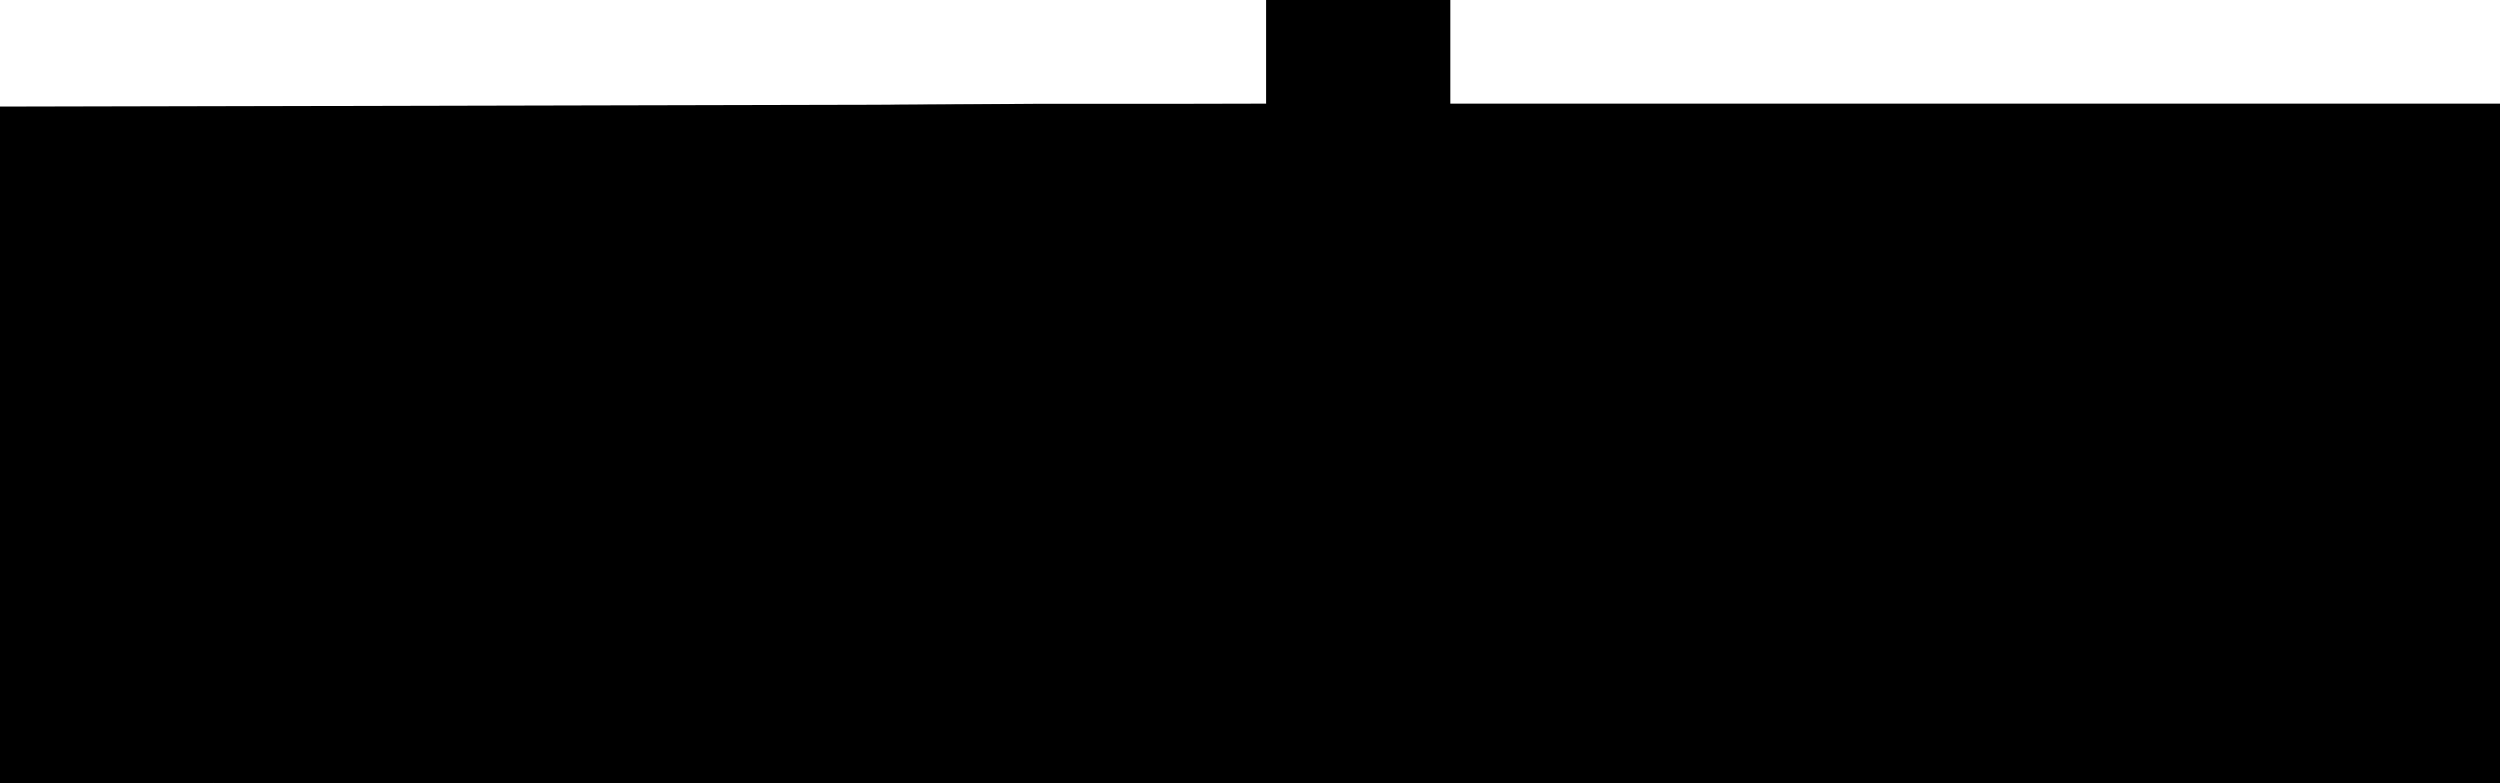
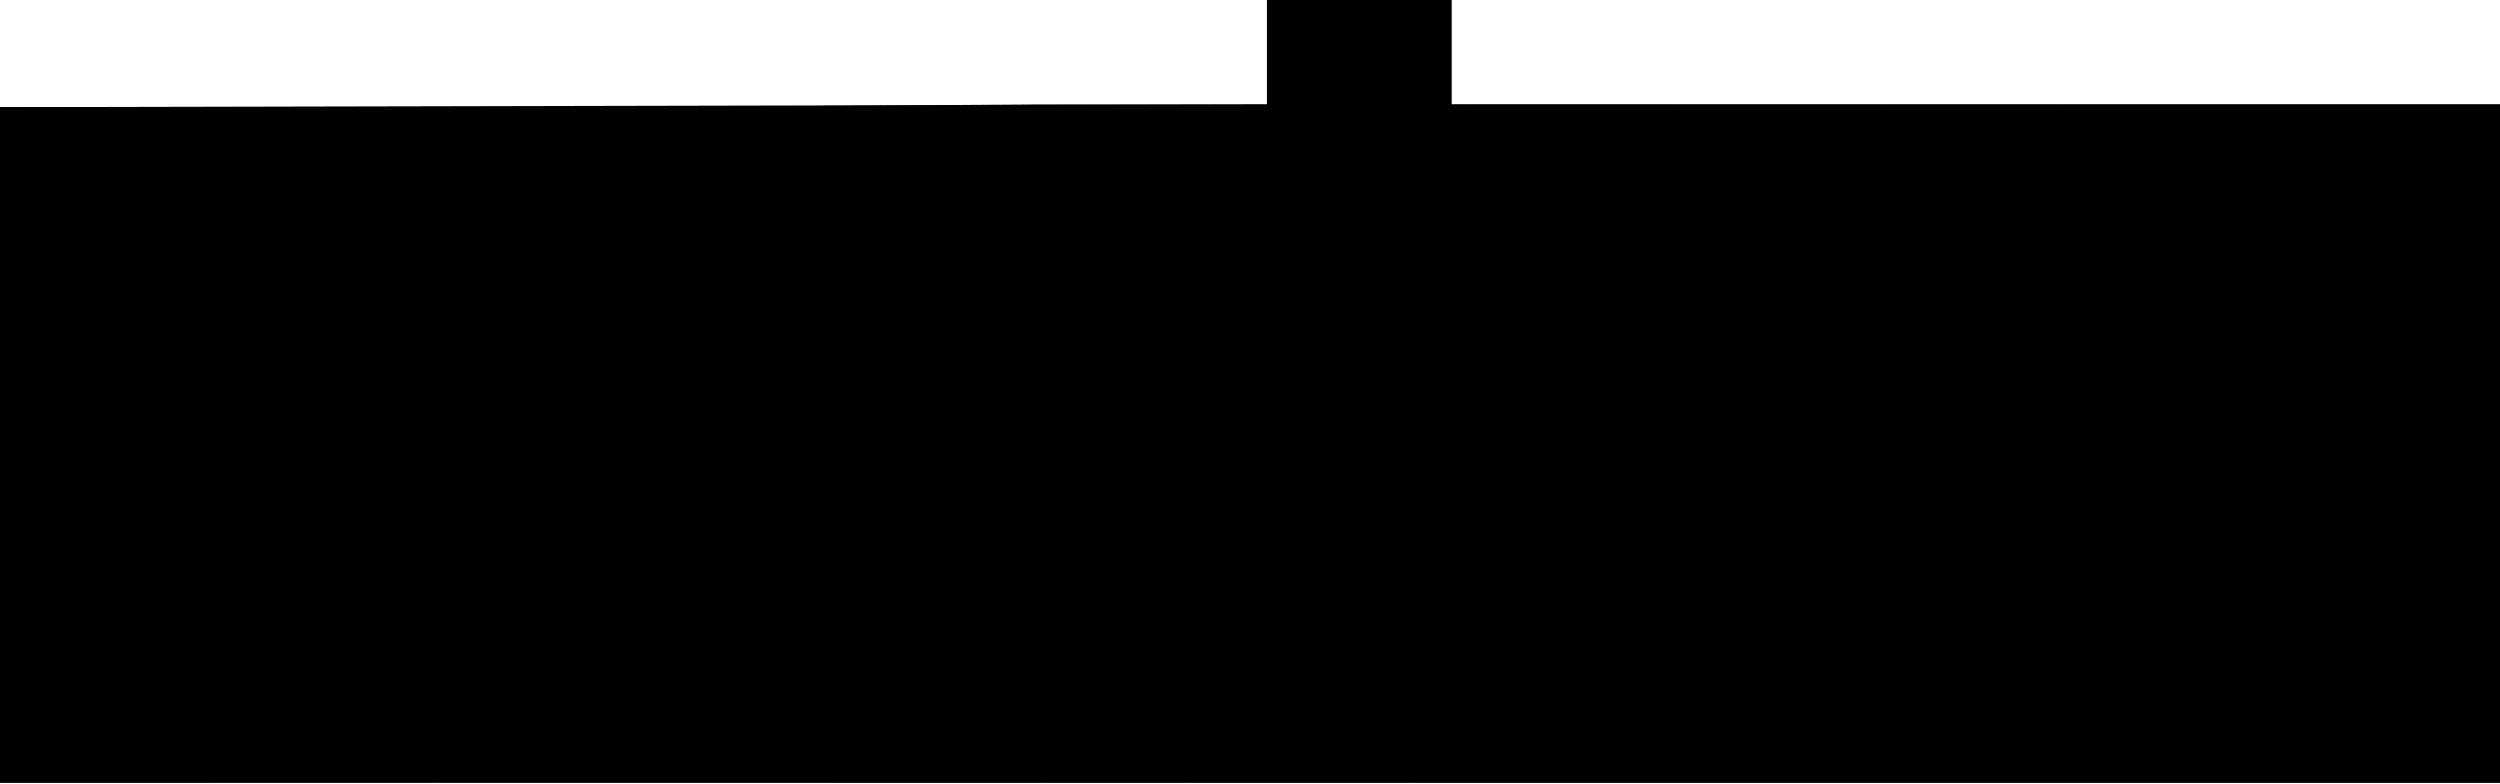
- <svg xmlns="http://www.w3.org/2000/svg" viewBox="0 0 843 264">
-   <path d="m0 36 427-1V0h62v35h354v229H0Z" />
-   <path d="M75 36v96H0V36ZM75 36h137v121H75v-54zm137 0 138-1 1 120v2H212z" />
-   <path d="M350 35h77l1 121-77 1Z" />
-   <path d="M427 35V0h62v35h5v56h-18v19h-30V91l-19 1V49Z" />
-   <path d="m425 157 1-65 20-1v19h30V91h22v66h-57z" />
-   <path d="M494 35h71v79h-71V91Zm71 0h69v79h-67 1-3zm69 0h61v79h-61zm61 0h148v117H713v-14 1-23h-18Zm148 117v112H685v-77h28v-35Zm-158 35H554v77h131zm-131 0h-60v49h60z" />
-   <path d="M554 236v28h-79v-38h19v10zm-79 28v-38h-35v38zm-35 0v-38h-39v38zm-39-54v54h-50v-76h50zm-50 54V157h-72v107Zm-72-107v107H147v-76h-4v-4h-19l1 4h-23v-5h5v-20h-5v-6h13v6h20v-6z" />
-   <path d="M147 264v-76H72v76z" />
-   <path d="M72 264v-76h30v-31H75v-25H0v132z" />
+ <svg xmlns="http://www.w3.org/2000/svg" version="1.1" id="svg1" viewBox="0 0 1843 577.4">
+   <path d="m0 79 934-2V0h136v77h774v500H0Z" id="floor" />
+   <path d="M164 79v146h15v44h-15v20H0V79Z" id="_2148" />
+   <path d="M164 79h300v264H295v13h-43v-13h-88v-74h15v-44h-15z" id="_2144" />
+   <path d="m464 79 302-2 2 262v4H464Z" id="_2132" />
+   <path d="M766 77h168v30h22v40h-20v59h-6v137H768Z" id="_2128" />
+   <path d="M934 77V0h136v77h11v122h-40v42h-65v-42h-40v-52h20v-40h-22z" id="_2126" />
+   <path d="M930 343V206h6v-7h40v42h65v-42h48v144H965z" id="_2124" />
+   <path d="M1081 77h155v172h-147v-50h-8z" id="_2120" />
+   <path d="M1236 77h151v172h-151z" id="_2112" />
+   <path d="M1387 77h133v172h-133z" id="_2108" />
+   <path d="M1520 77h324v255h-284v-78h-40z" id="_2104" />
+   <path d="M1844 332v245h-346V409h62v-77z" id="_2103" />
+   <path d="M1498 409h-286v168h286z" id="_2ST01" />
+   <path d="M1212 409h-131v107h131z" id="_2E01" />
+   <path d="M1212 516v61h-173v-83h42v22z" id="_2121" />
+   <path d="M1039 577v-83h-77v83z" id="_2123" />
+   <path d="M962 577v-83h-85v83z" id="_2125" />
+   <path d="M877 459v118H768V411h109v9z" id="_2127" />
+   <path d="M768 577V343H610v234z" id="_2113" />
+   <path d="M610 343v234H322V411h-9v-9h-42l2 9h-50v-11h11v-44h-11v-13h29v13h43v-13z" id="_2137" />
+   <path d="M322 577V411h-9v-9h-42l2 9H157v166z" id="_2143" />
+   <path d="M157 577V411h66v-11h11v-44h-11v-13h-59v-54H0v288z" id="_2ST02" />
</svg>
